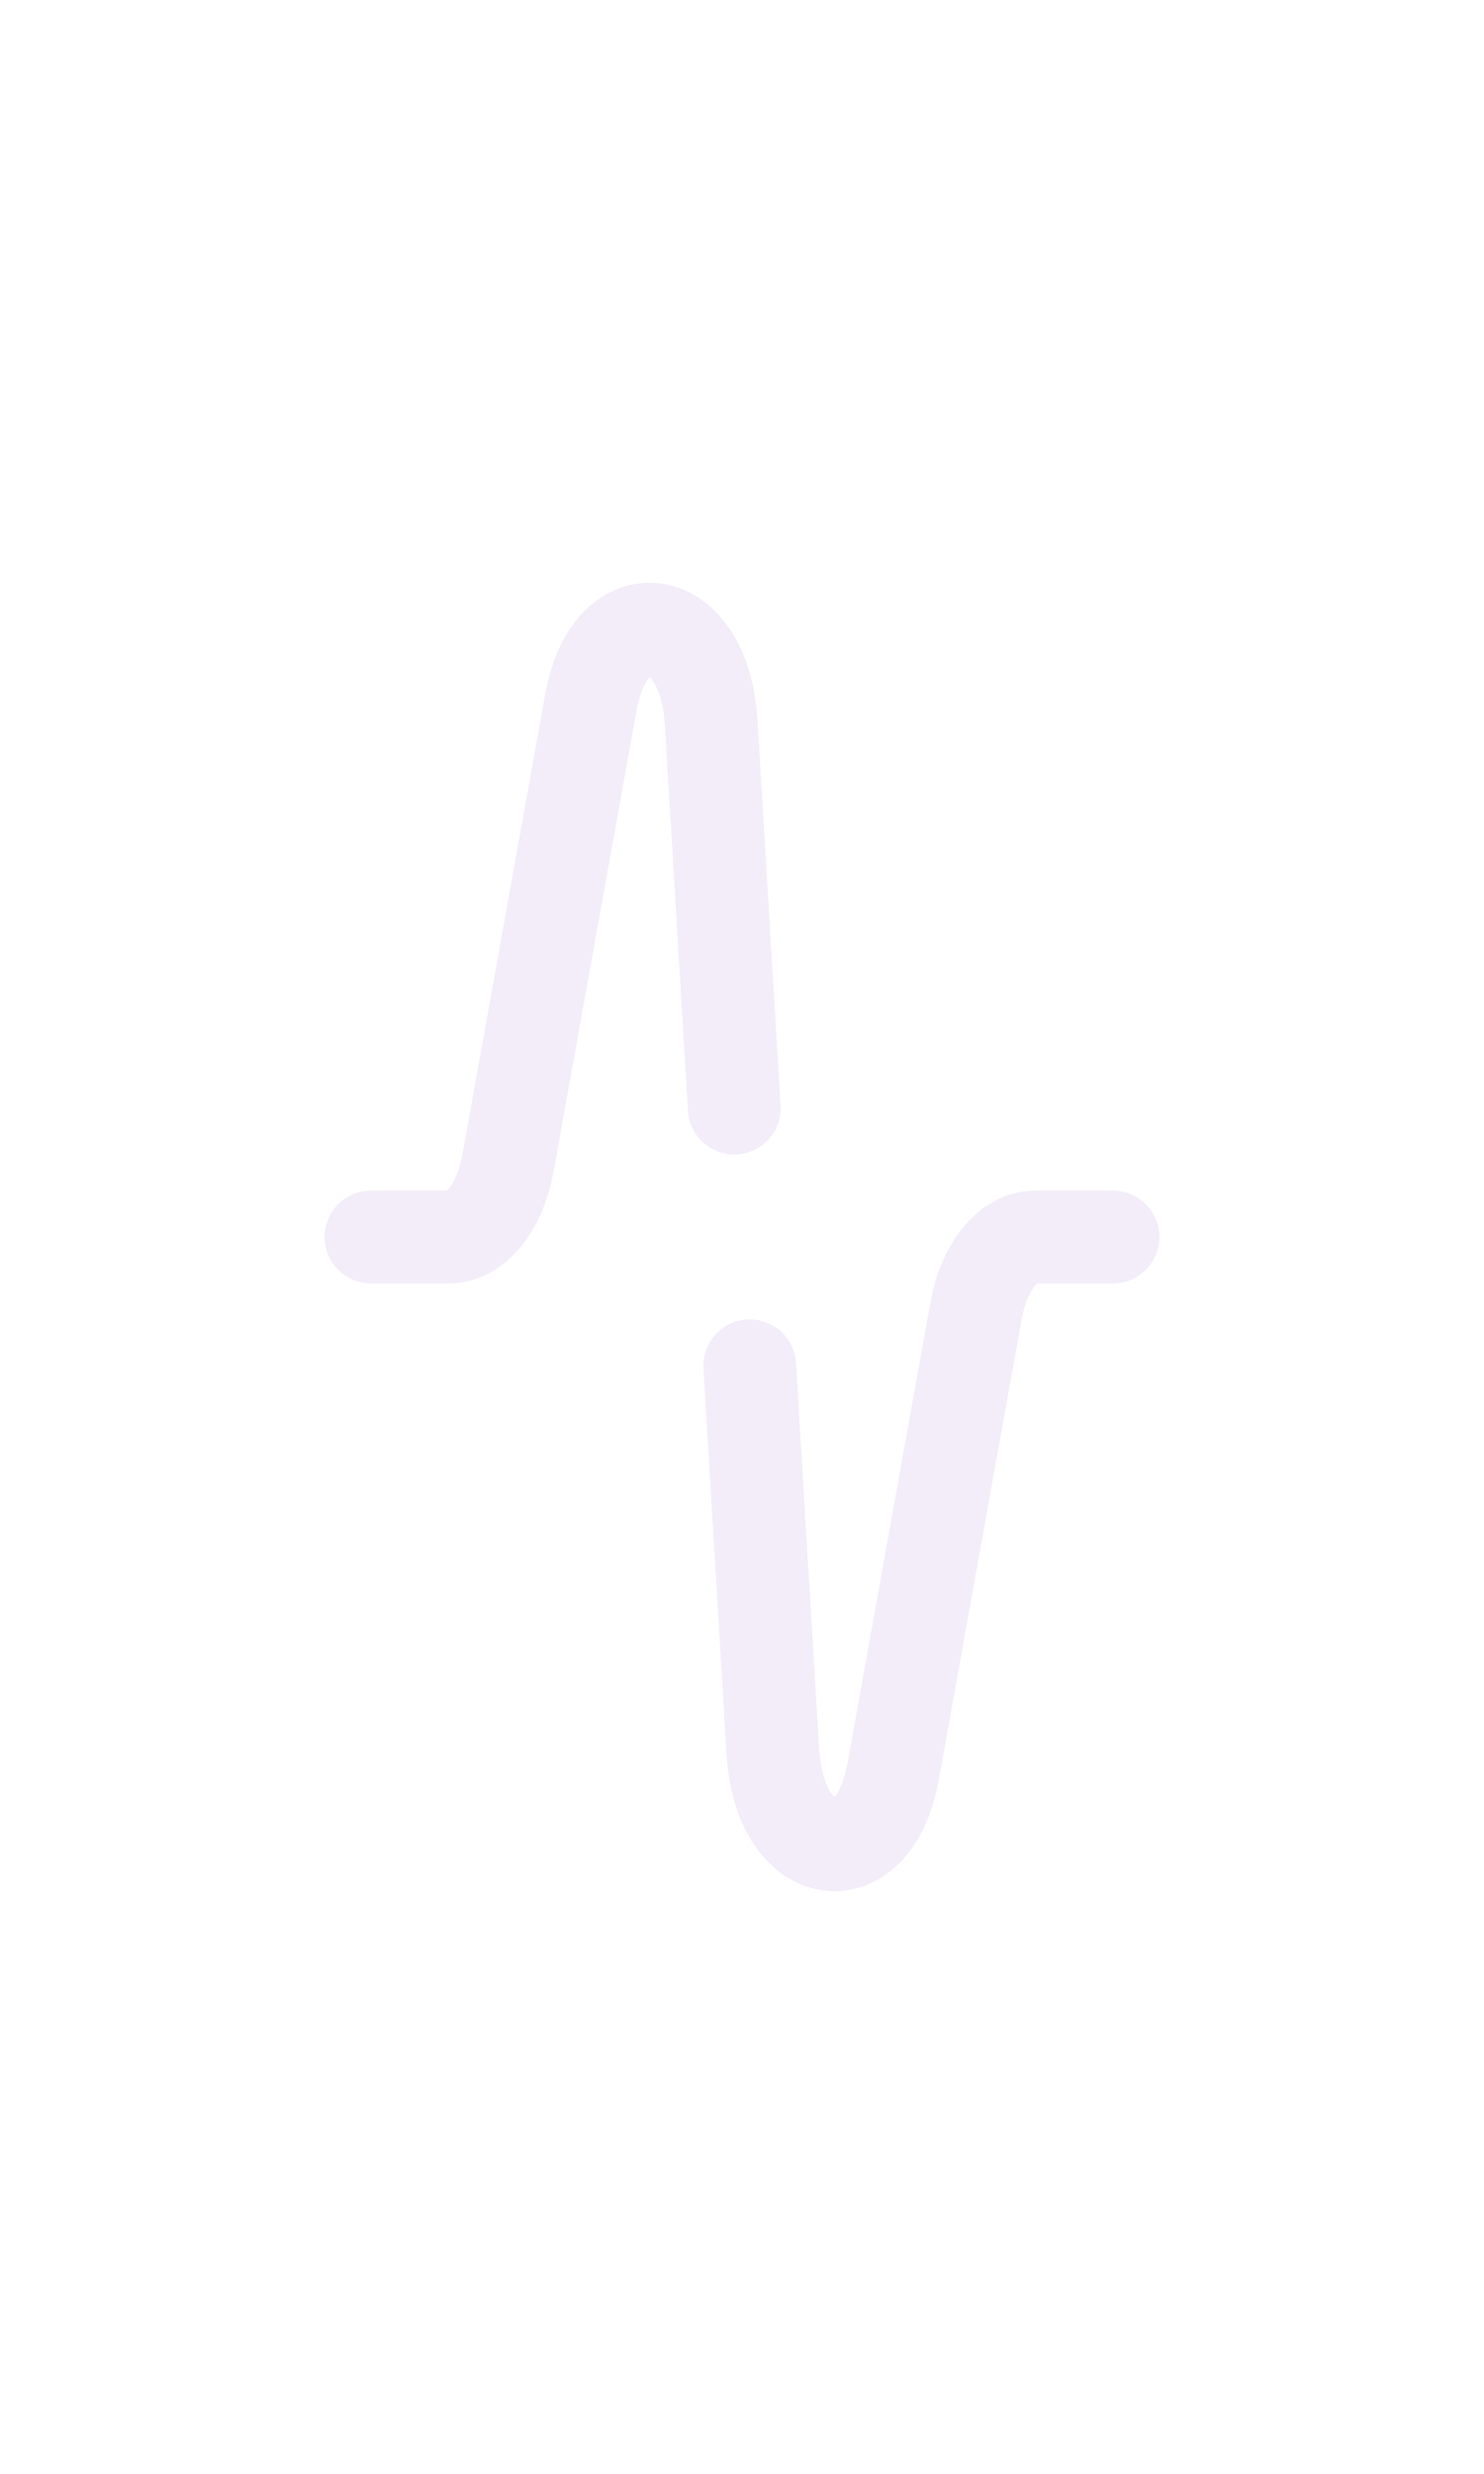
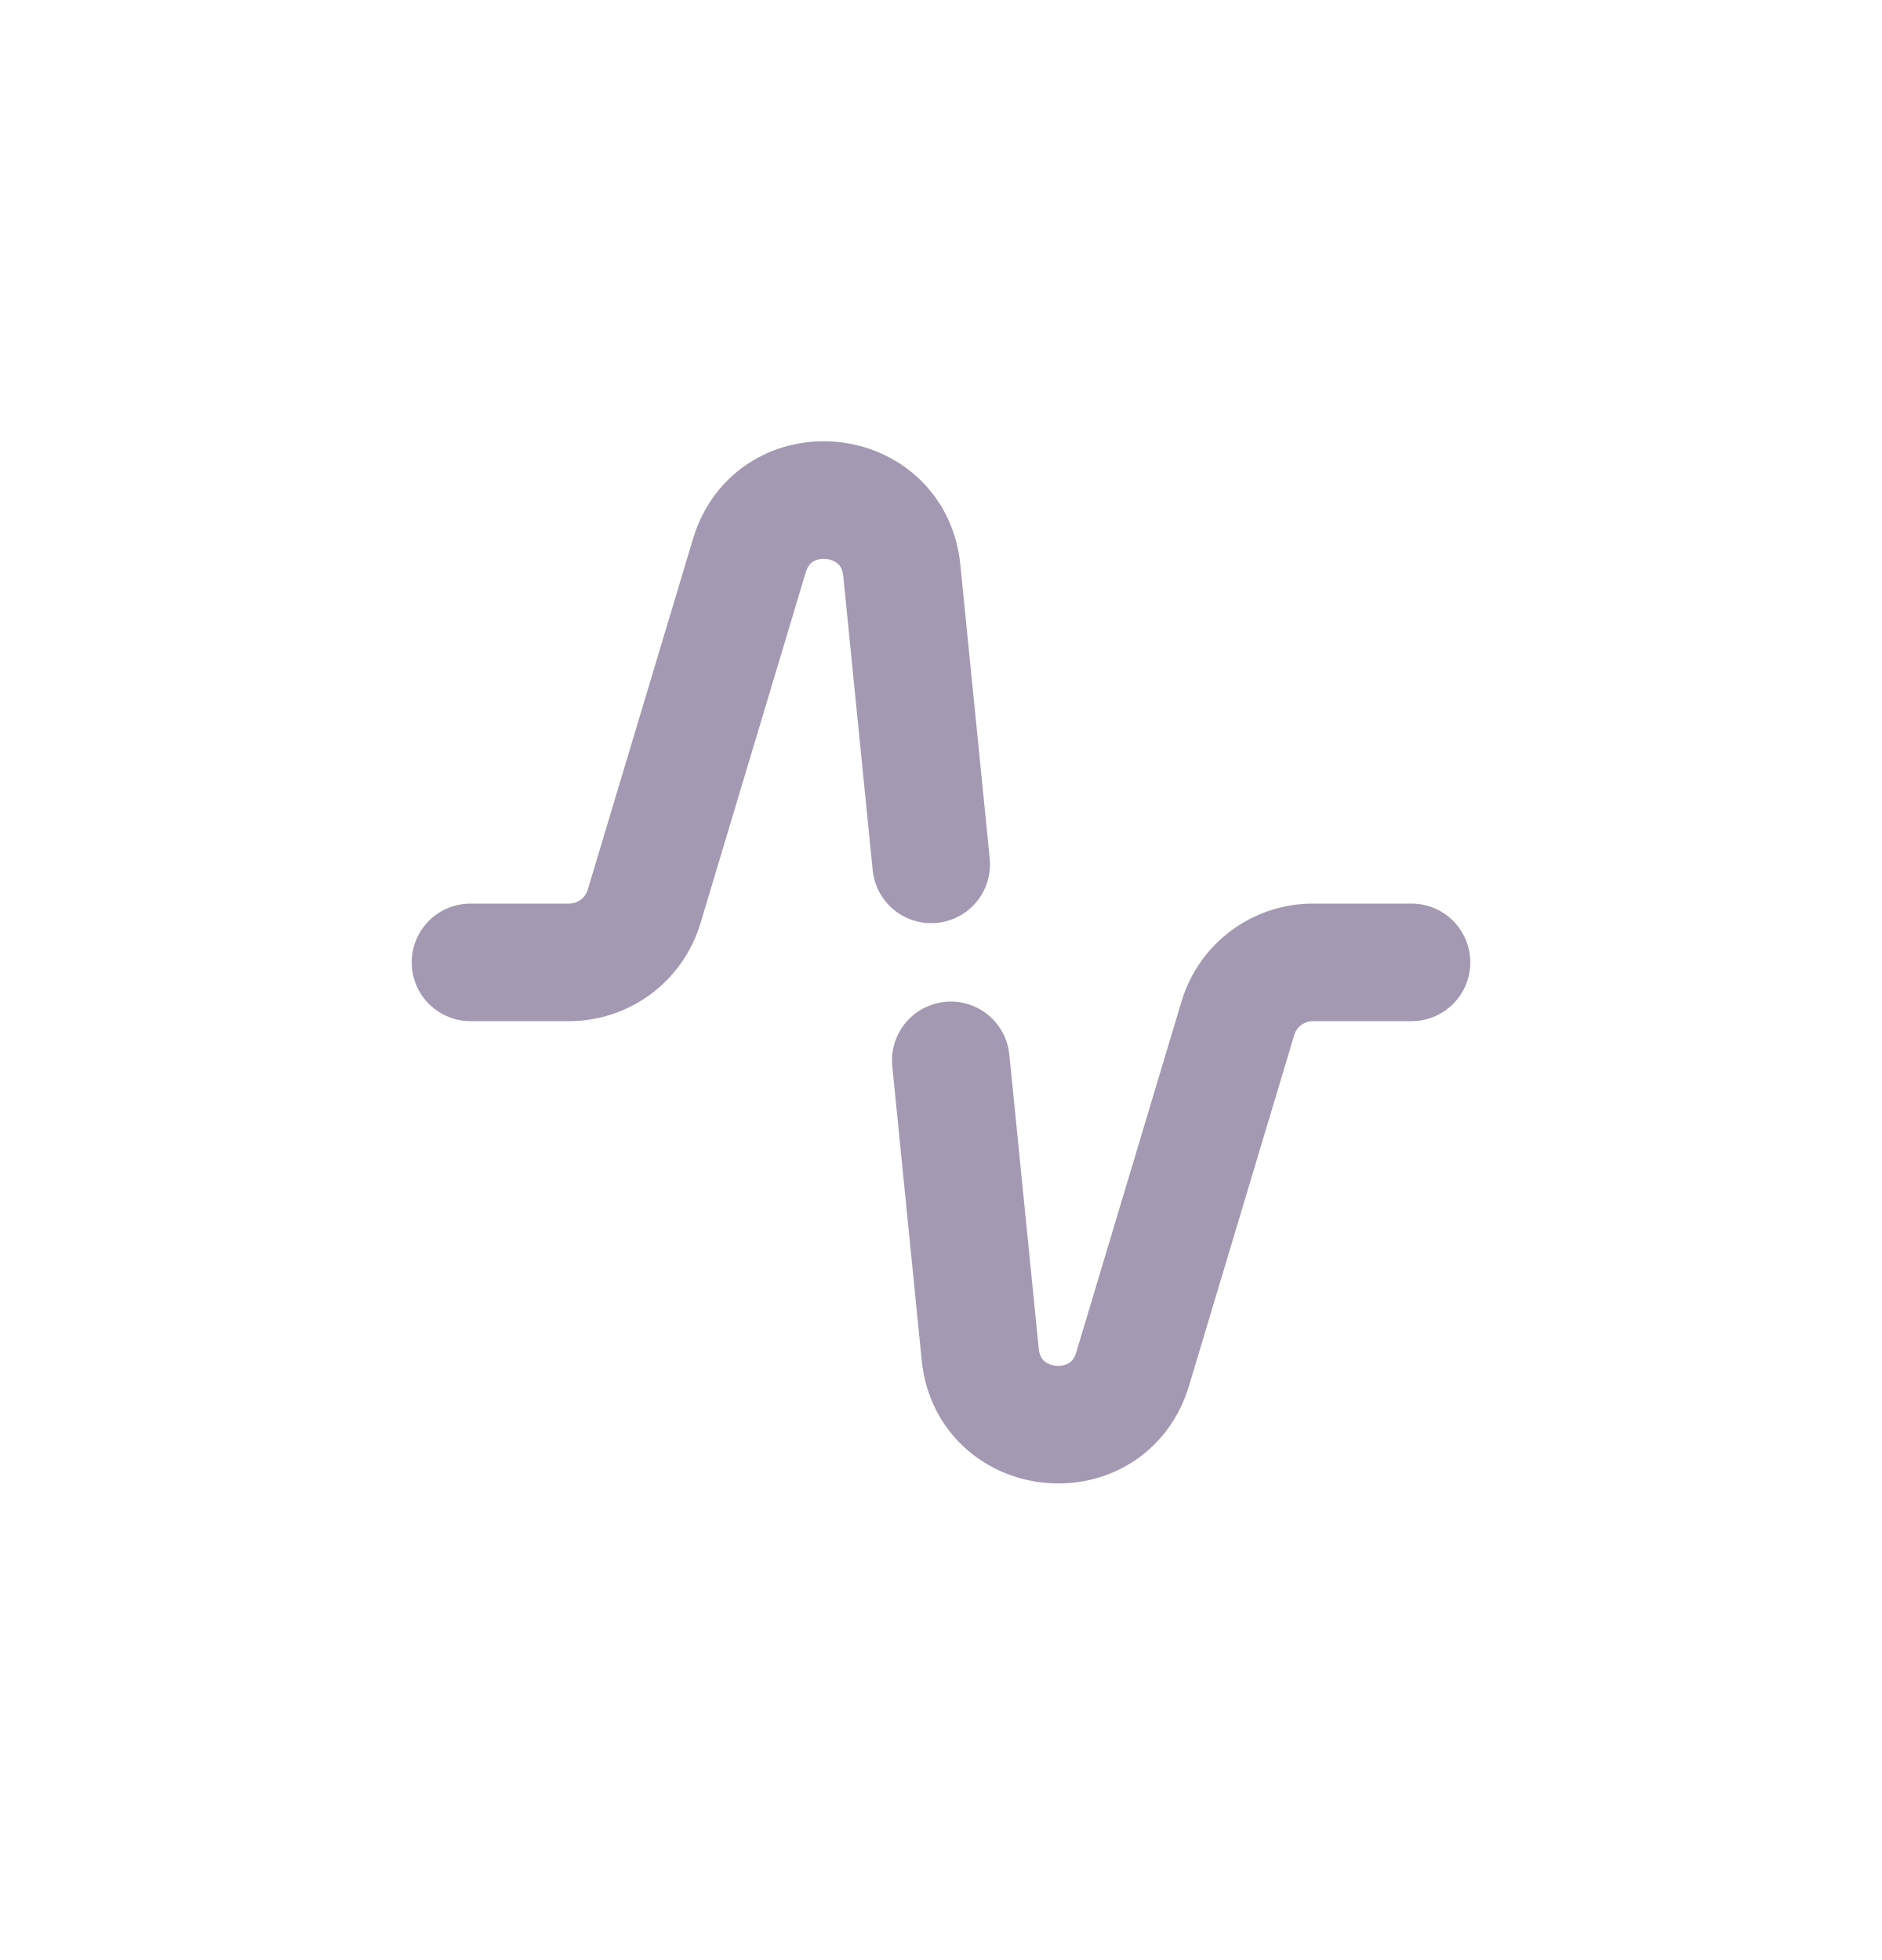
- <svg xmlns="http://www.w3.org/2000/svg" width="24" height="40" viewBox="0 0 24 40" fill="none">
-   <path d="M6 20H7.256C7.698 20 8.087 19.517 8.214 18.812L9.556 11.355C9.869 9.615 11.392 9.859 11.5 11.667L11.875 17.917M18 20H16.744C16.302 20 15.913 20.483 15.786 21.188L14.444 28.645C14.131 30.385 12.608 30.141 12.5 28.333L12.125 22.083" stroke="#F2EDF9" stroke-width="1.5" stroke-linecap="round" stroke-linejoin="round" />
+ <svg xmlns="http://www.w3.org/2000/svg" width="24" height="25" viewBox="0 0 24 25" fill="none">
+   <path d="M6 12.275H7.256C7.698 12.275 8.087 11.985 8.214 11.562L9.556 7.088C9.869 6.044 11.392 6.19 11.5 7.275L11.875 11.025M18 12.275H16.744C16.302 12.275 15.913 12.565 15.786 12.987L14.444 17.462C14.131 18.506 12.608 18.36 12.5 17.275L12.125 13.525" stroke="#A499B2" stroke-width="1.5" stroke-linecap="round" stroke-linejoin="round" />
</svg>
